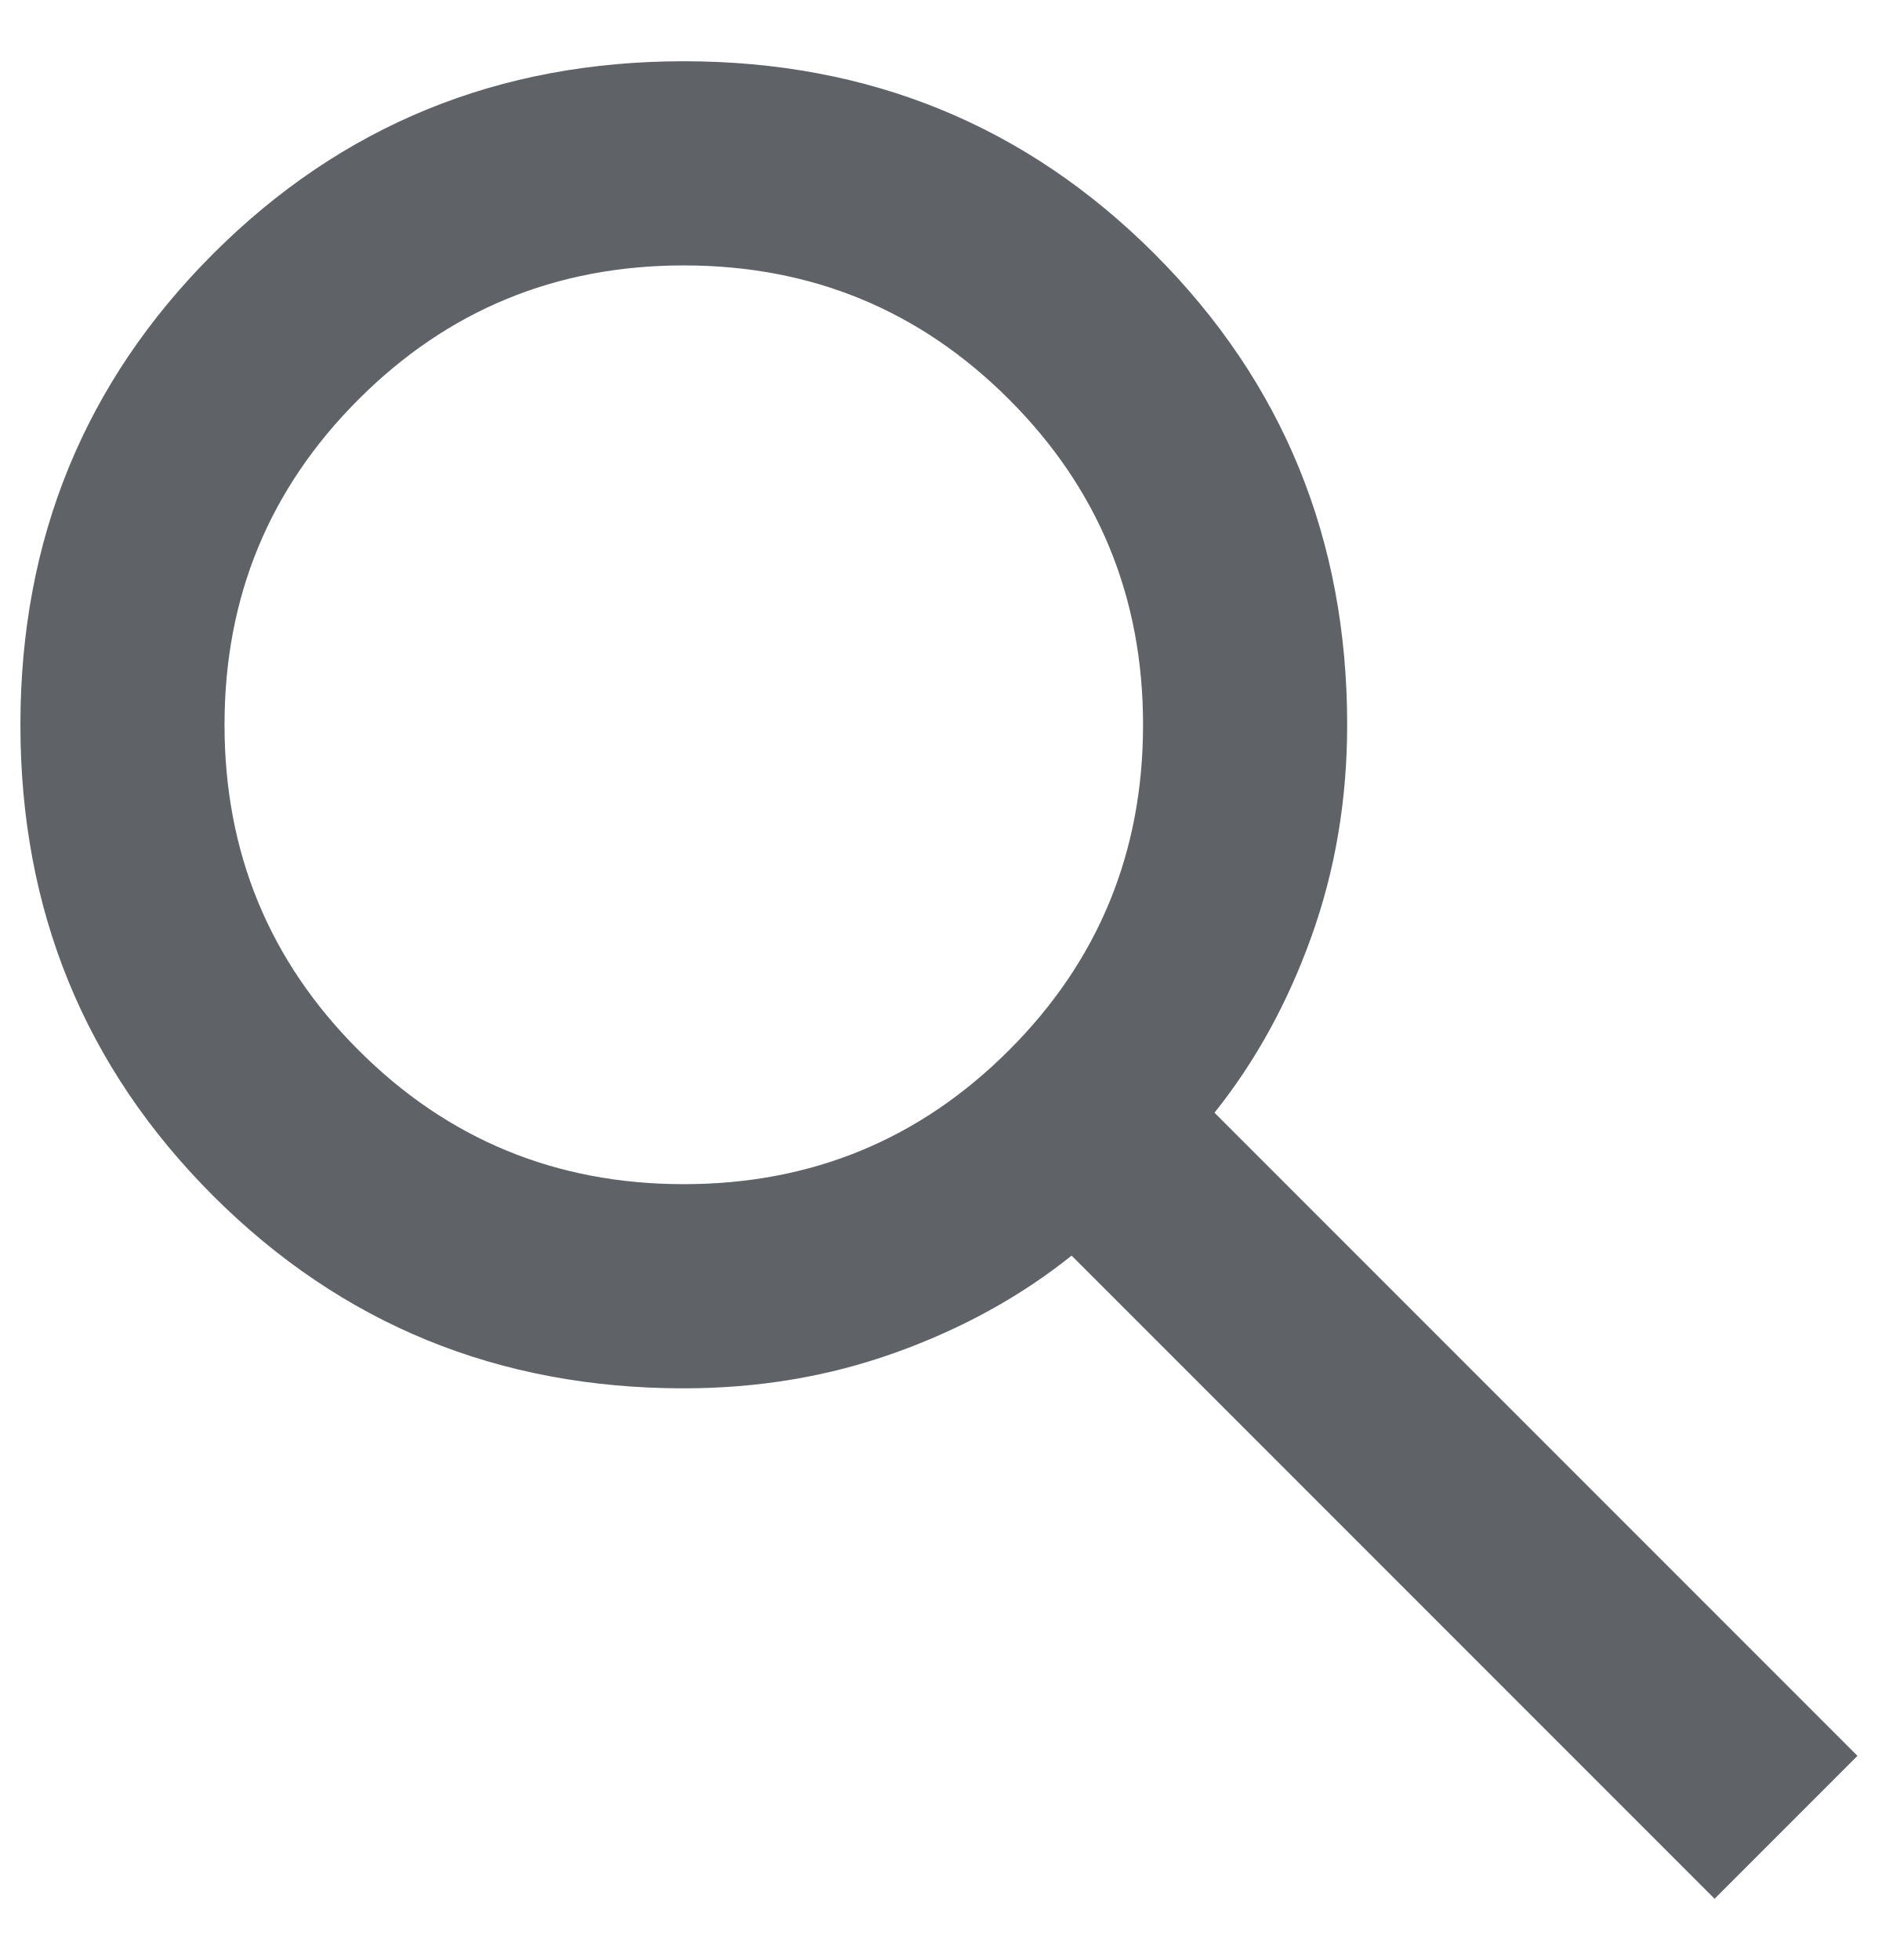
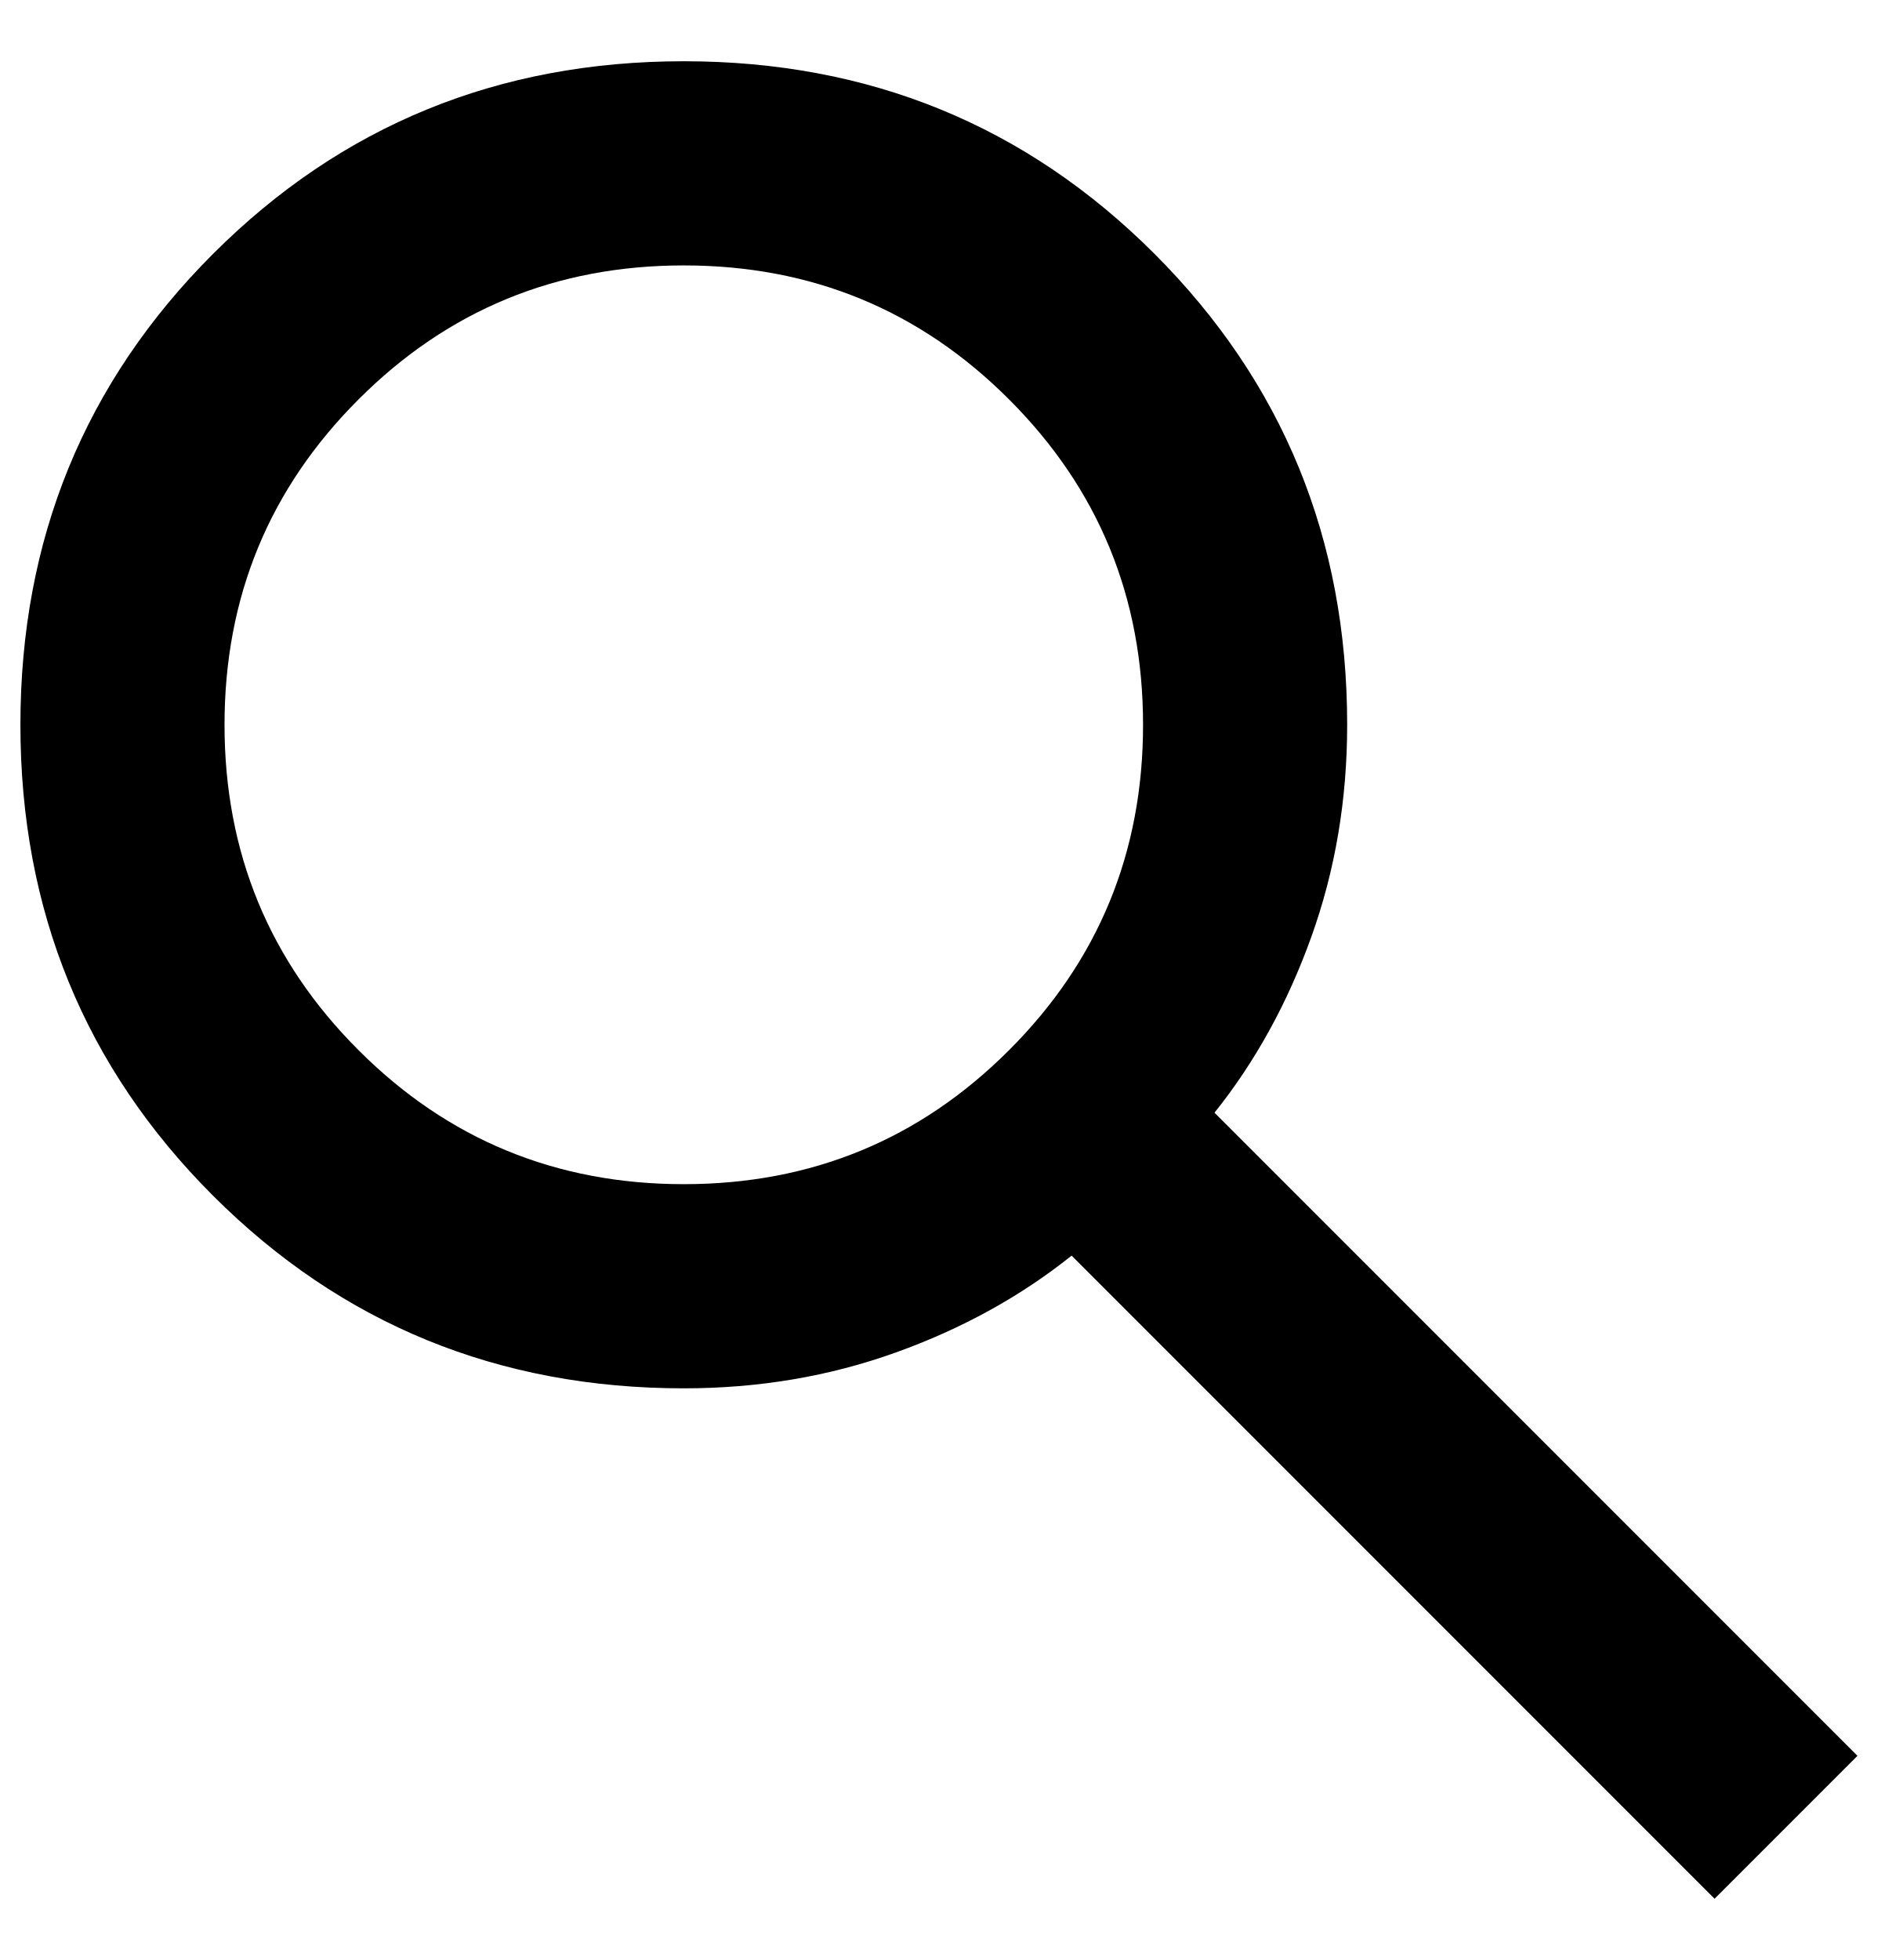
<svg xmlns="http://www.w3.org/2000/svg" width="23" height="24" viewBox="0 0 23 24" fill="none">
-   <path d="M21 23.25L13.125 15.375C12.5 15.875 11.781 16.271 10.969 16.562C10.156 16.854 9.292 17 8.375 17C6.104 17 4.182 16.213 2.609 14.641C1.036 13.068 0.25 11.146 0.25 8.875C0.25 6.604 1.036 4.682 2.609 3.109C4.182 1.536 6.104 0.75 8.375 0.75C10.646 0.75 12.568 1.536 14.141 3.109C15.713 4.682 16.5 6.604 16.5 8.875C16.5 9.792 16.354 10.656 16.062 11.469C15.771 12.281 15.375 13 14.875 13.625L22.75 21.5L21 23.25ZM8.375 14.5C9.938 14.5 11.266 13.953 12.359 12.859C13.453 11.766 14 10.438 14 8.875C14 7.312 13.453 5.984 12.359 4.891C11.266 3.797 9.938 3.25 8.375 3.25C6.812 3.25 5.484 3.797 4.391 4.891C3.297 5.984 2.75 7.312 2.75 8.875C2.75 10.438 3.297 11.766 4.391 12.859C5.484 13.953 6.812 14.5 8.375 14.5Z" fill="#5F6368" />
+   <path d="M21 23.25L13.125 15.375C12.5 15.875 11.781 16.271 10.969 16.562C10.156 16.854 9.292 17 8.375 17C6.104 17 4.182 16.213 2.609 14.641C1.036 13.068 0.25 11.146 0.25 8.875C0.25 6.604 1.036 4.682 2.609 3.109C4.182 1.536 6.104 0.75 8.375 0.75C10.646 0.75 12.568 1.536 14.141 3.109C15.713 4.682 16.5 6.604 16.5 8.875C16.5 9.792 16.354 10.656 16.062 11.469C15.771 12.281 15.375 13 14.875 13.625L22.75 21.5L21 23.25ZM8.375 14.5C9.938 14.5 11.266 13.953 12.359 12.859C13.453 11.766 14 10.438 14 8.875C14 7.312 13.453 5.984 12.359 4.891C11.266 3.797 9.938 3.25 8.375 3.25C6.812 3.25 5.484 3.797 4.391 4.891C3.297 5.984 2.75 7.312 2.75 8.875C2.75 10.438 3.297 11.766 4.391 12.859C5.484 13.953 6.812 14.5 8.375 14.5Z" fill="currentColor" />
</svg>
